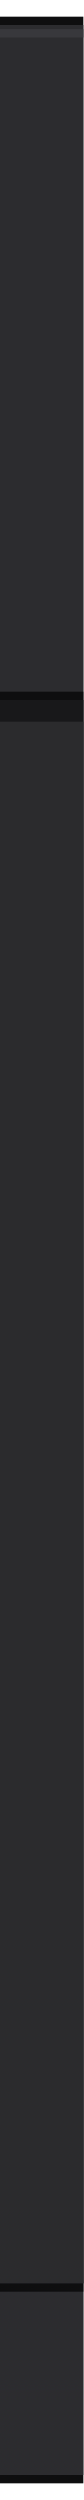
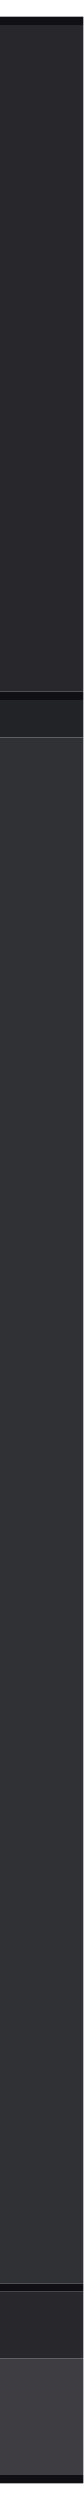
<svg xmlns="http://www.w3.org/2000/svg" viewBox="0 0 10 300" width="10" height="300">
-   <path d="M0 2H10V298H0V2Z" fill="#0e0e0f" />
-   <path d="M0 3H10V297H0V3Z" fill="#2c2c2f" />
-   <path d="M0 4H10" stroke="#38383c" stroke-width="1" fill="none" />
-   <path d="M0 83H10V275H0V83Z" fill="#0e0e0f" />
-   <path d="M0 84H10V274H0V84Z" fill="#18181a" />
-   <path d="M0 86.6H10V274H0V86.6Z" fill="#2b2b2d" />
+   <path d="M0 2H10V298H0V2ZM0 3H10V297H0V3Z" fill="#101014" fill-rule="evenodd" />
+   <path d="M0 3H10V297H0V3ZM0 3H10V283H0V3Z" fill="#3e3d42" fill-rule="evenodd" />
+   <path d="M0 3H10V283H0V3ZM0 83H10V275H0V83Z" fill="#28272c" fill-rule="evenodd" />
+   <path d="M0 83H10V275H0V83ZM0 84H10V274H0V84Z" fill="#101014" fill-rule="evenodd" />
+   <path d="M0 84H10V274H0V84ZM0 88.5H10V274H0V88.5Z" fill="#212327" fill-rule="evenodd" />
+   <path d="M0 88.5H10V274H0V88.5Z" fill="#2f3135" />
</svg>
